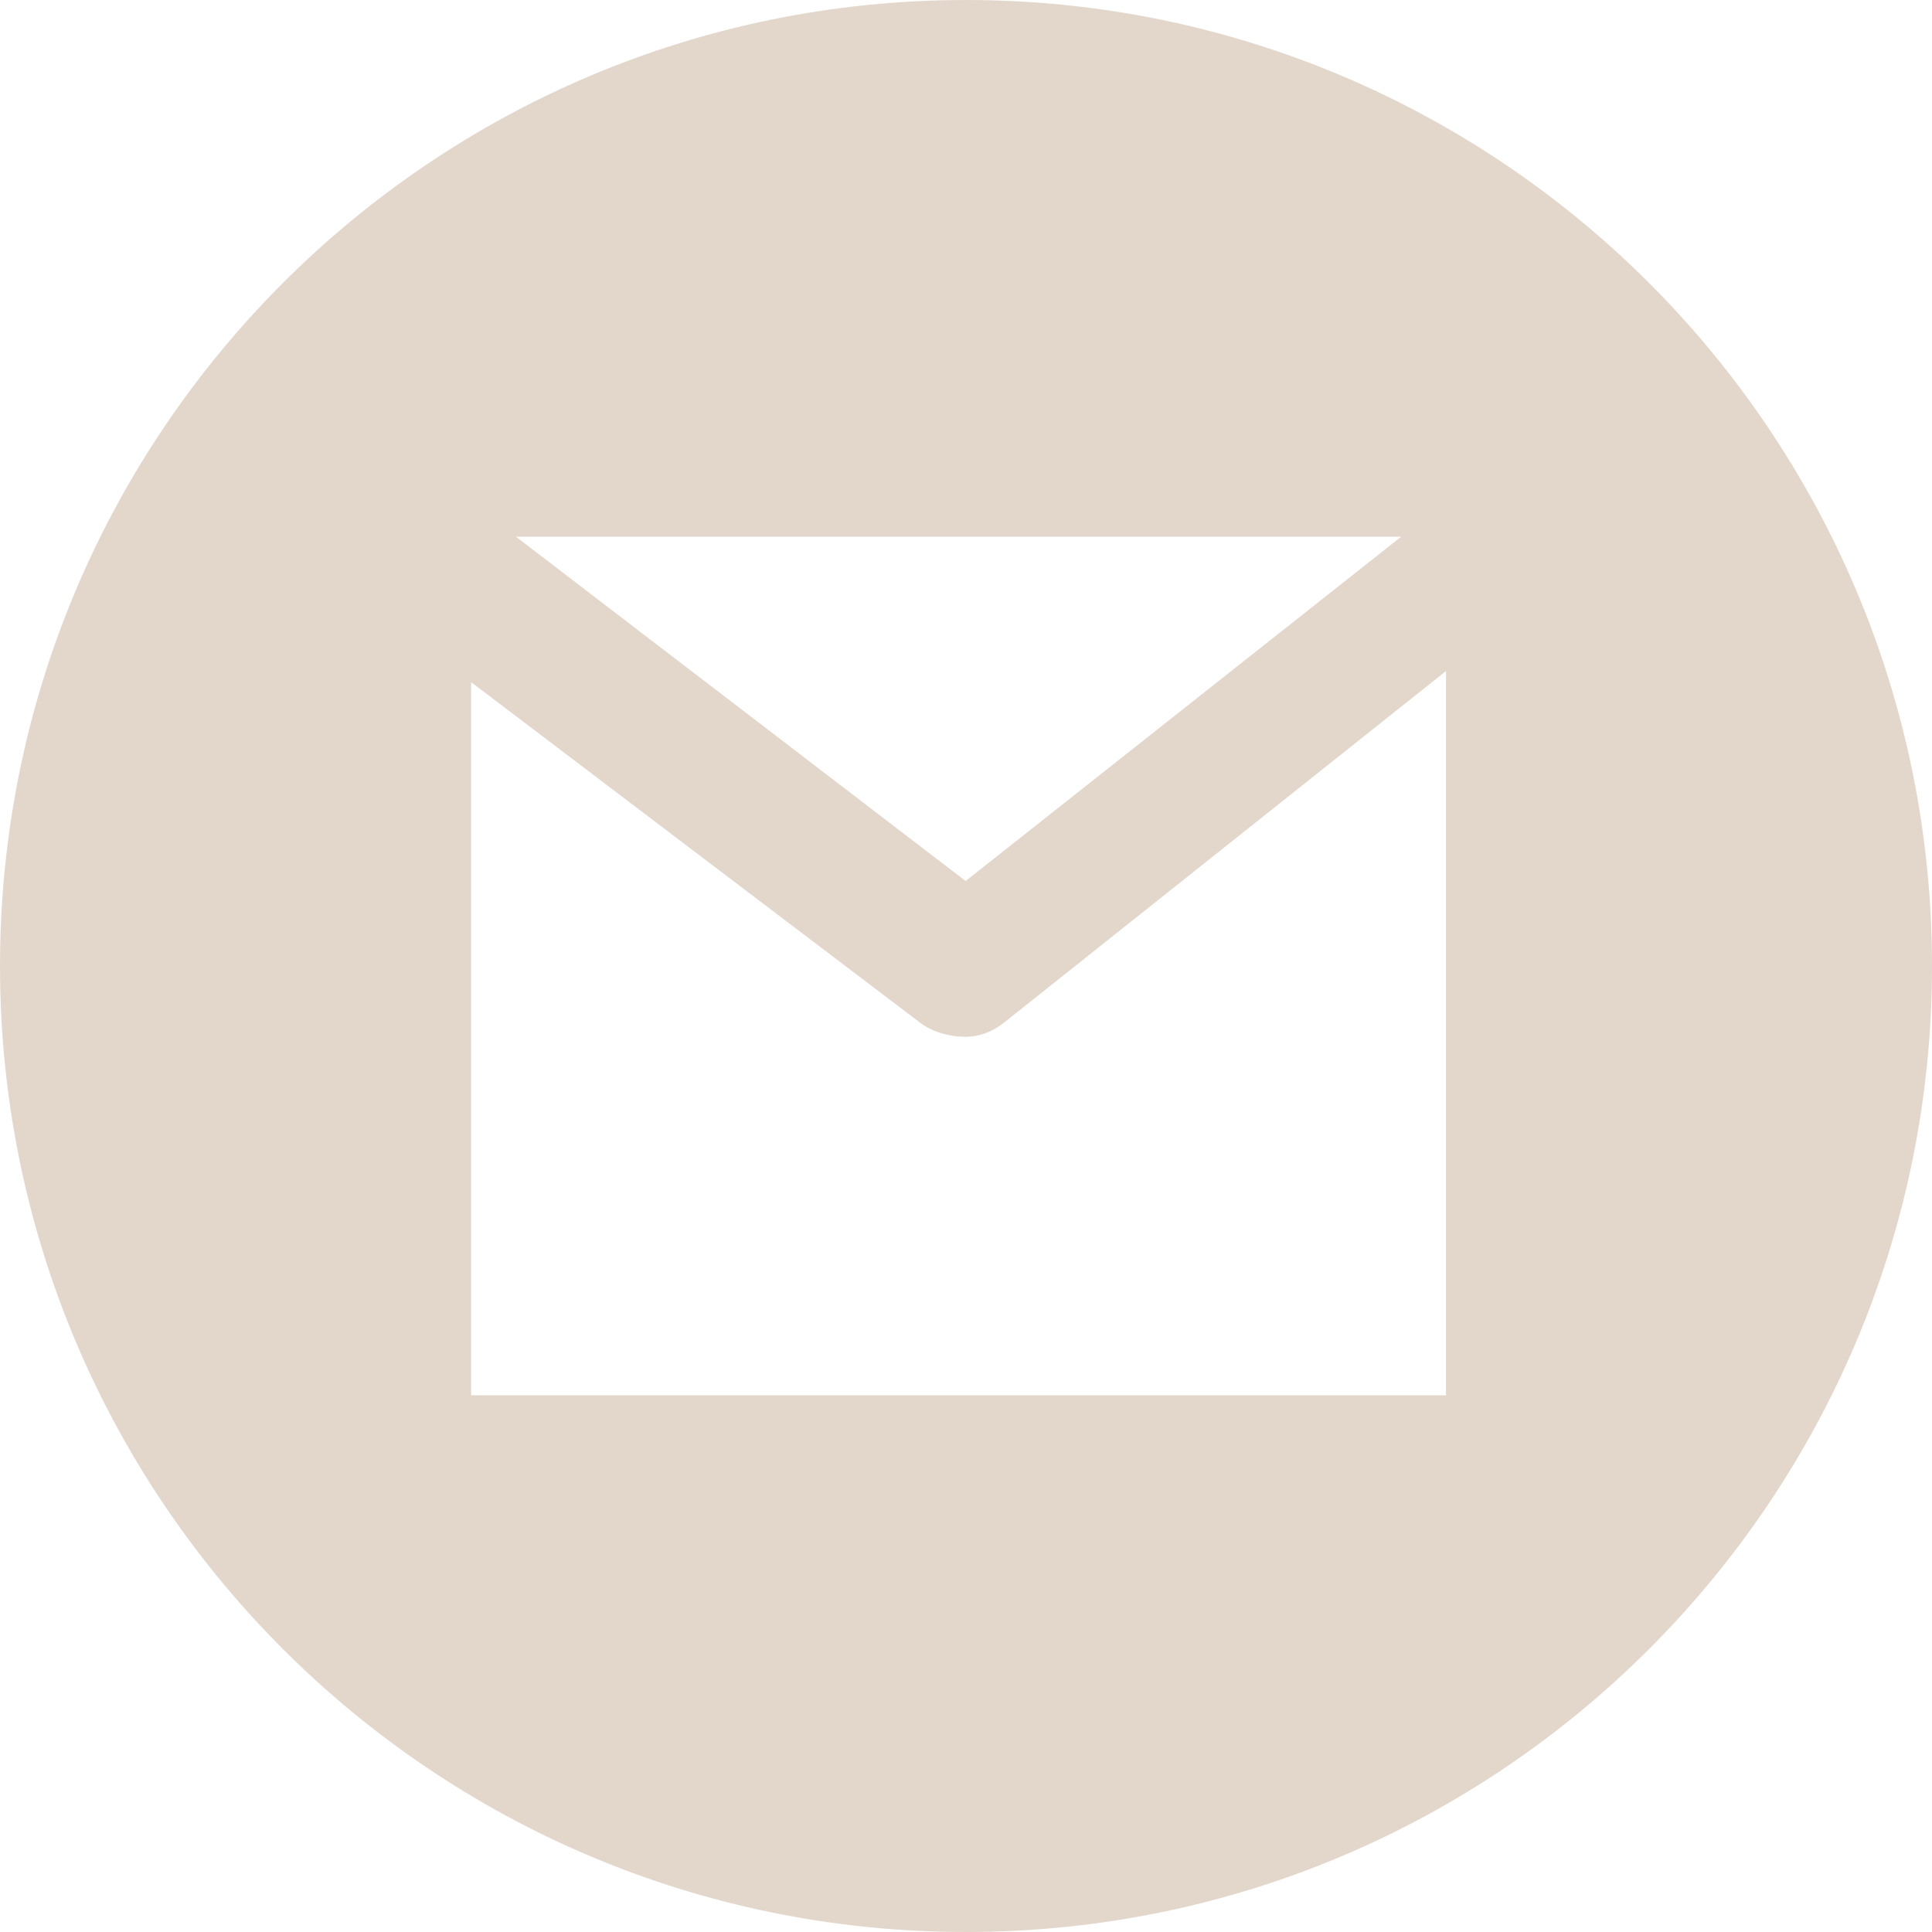
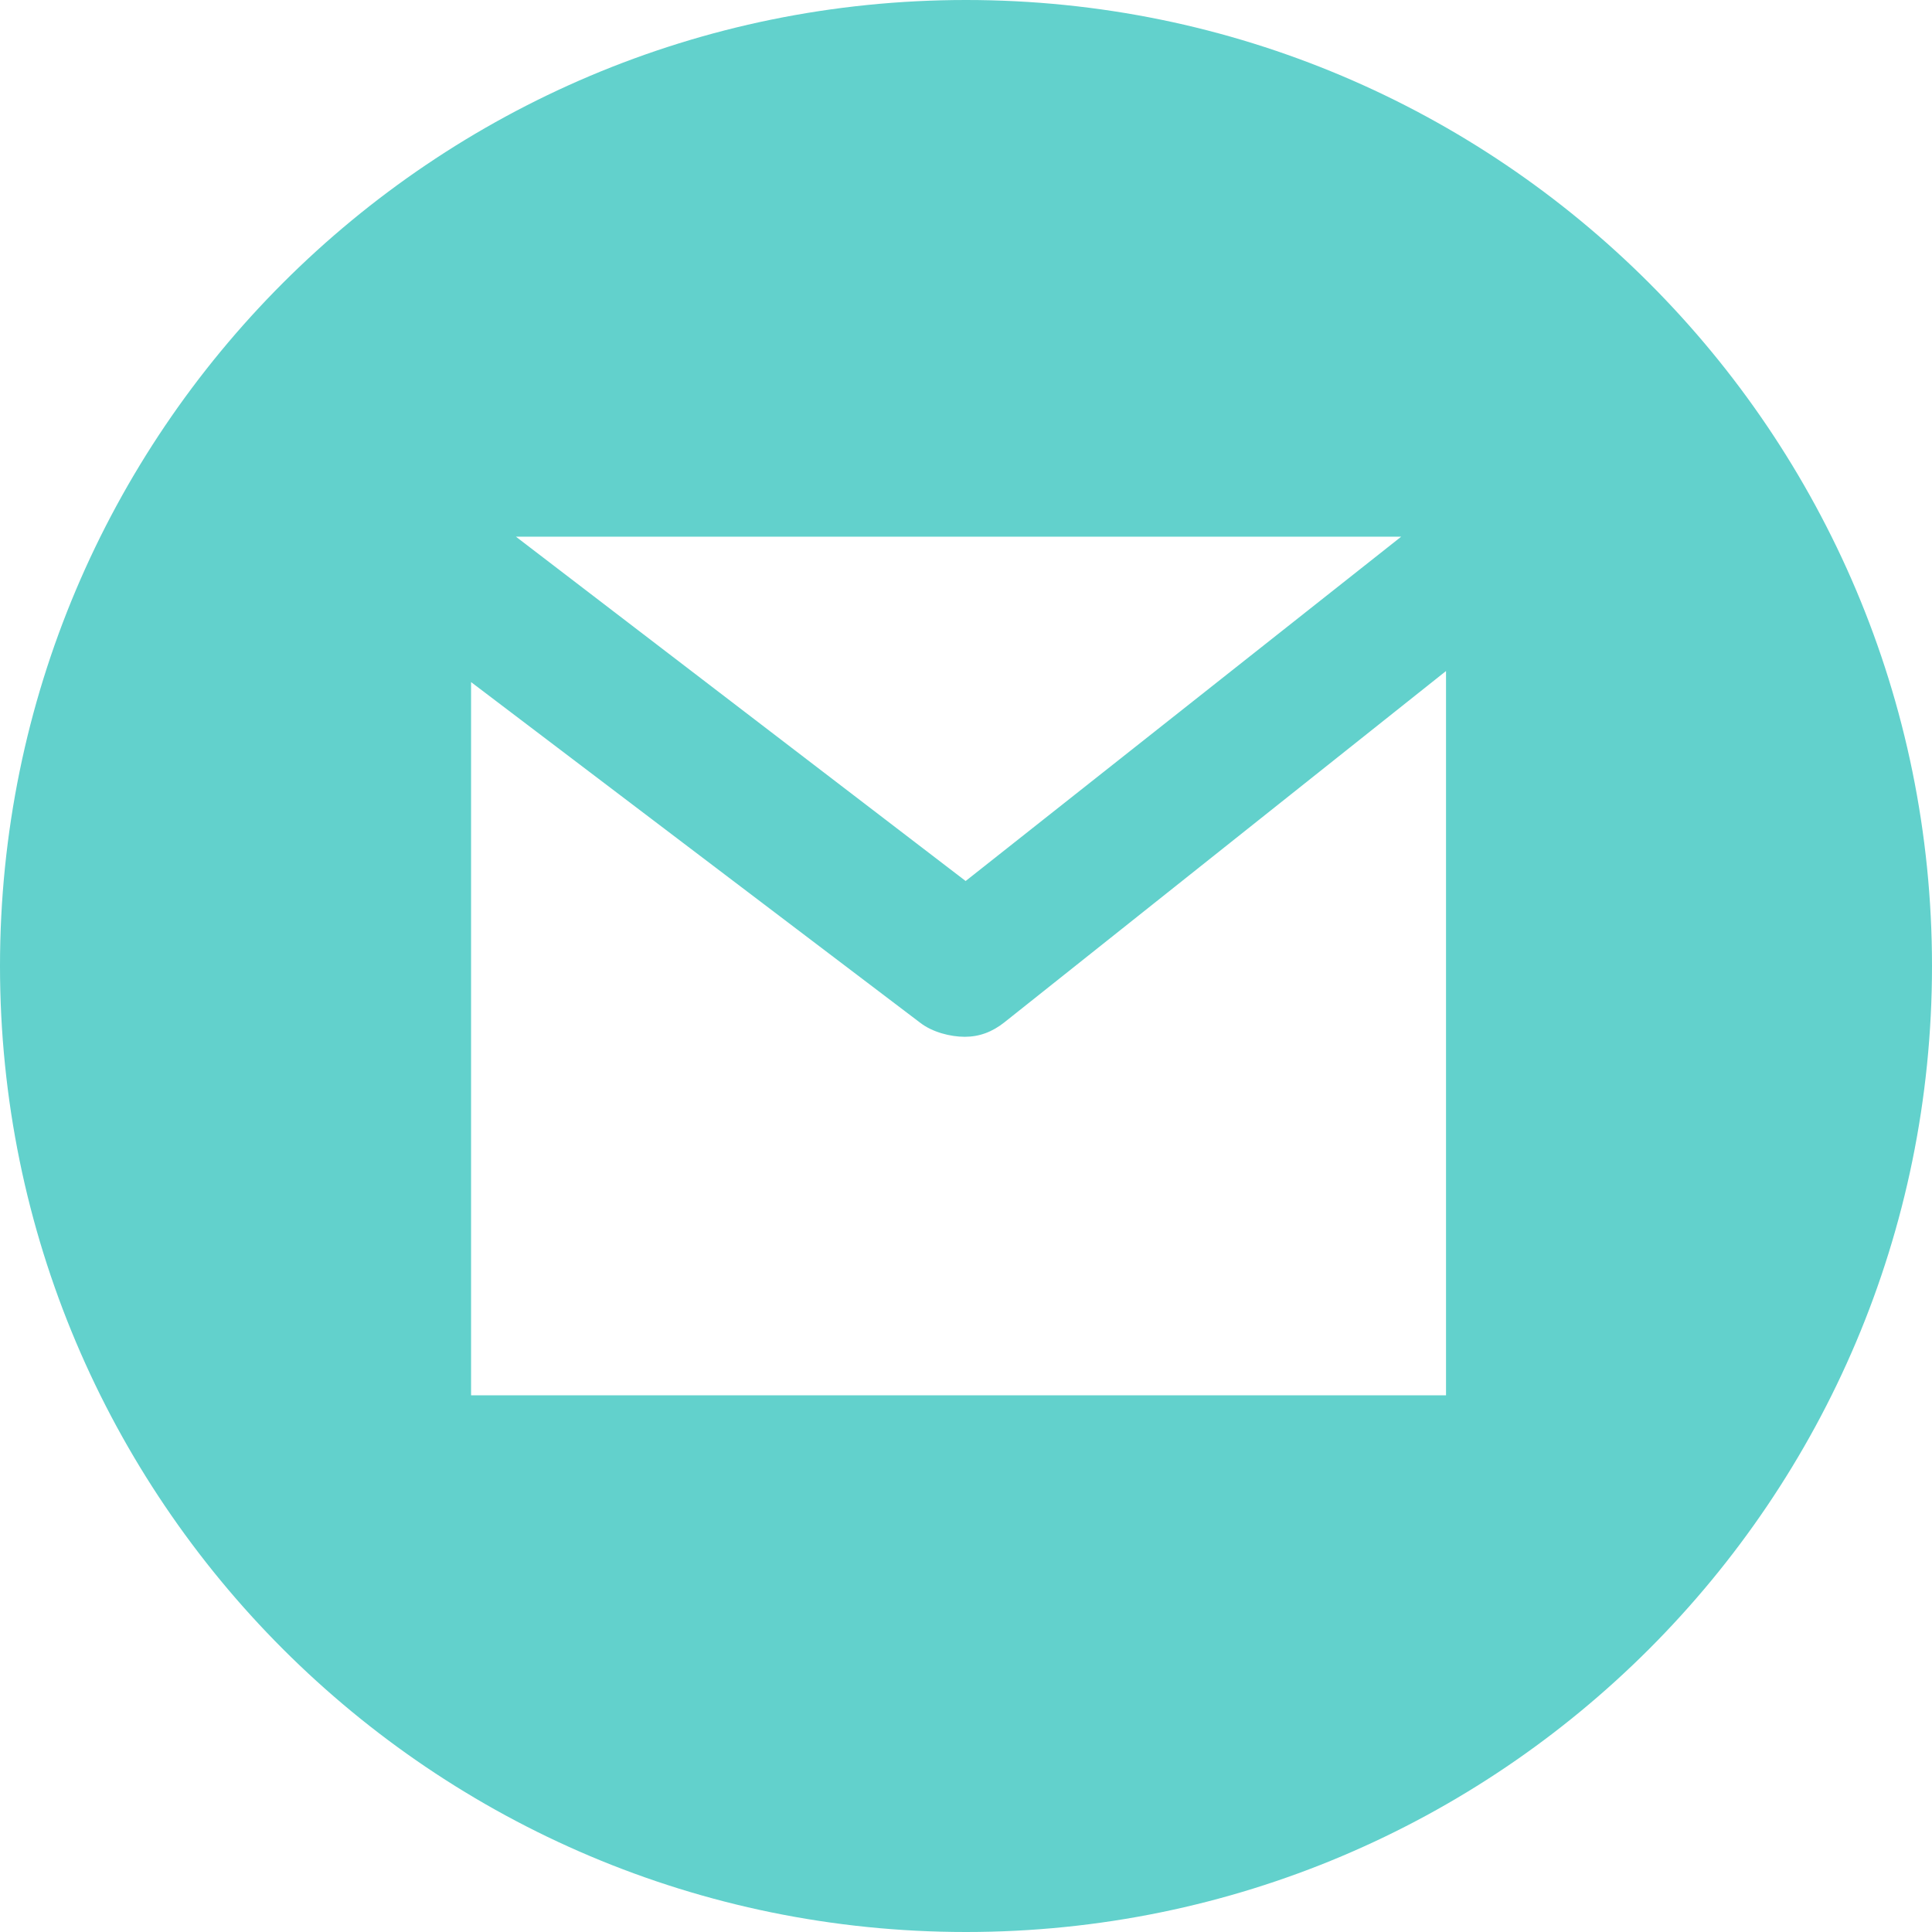
<svg xmlns="http://www.w3.org/2000/svg" version="1.1" id="Capa_1" x="0px" y="0px" viewBox="0 0 216 216" style="enable-background:new 0 0 216 216;" xml:space="preserve">
-   <path style="fill:#E3D7CC;" d="M108,0C48.353,0,0,48.353,0,108s48.353,108,108,108s108-48.353,108-108S167.647,0,108,0z M156.657,60L107.96,98.498  L57.679,60H156.657z M161.667,156h-109V76.259l50.244,38.11c1.347,1.03,3.34,1.545,4.947,1.545c1.645,0,3.073-0.54,4.435-1.616  l49.374-39.276V156z" />
+   <path style="fill:#62d1cc;" d="M108,0C48.353,0,0,48.353,0,108s48.353,108,108,108s108-48.353,108-108S167.647,0,108,0z M156.657,60L107.96,98.498  L57.679,60H156.657z M161.667,156h-109V76.259l50.244,38.11c1.347,1.03,3.34,1.545,4.947,1.545c1.645,0,3.073-0.54,4.435-1.616  l49.374-39.276V156z" />
  <g>
</g>
  <g>
</g>
  <g>
</g>
  <g>
</g>
  <g>
</g>
  <g>
</g>
  <g>
</g>
  <g>
</g>
  <g>
</g>
  <g>
</g>
  <g>
</g>
  <g>
</g>
  <g>
</g>
  <g>
</g>
  <g>
</g>
</svg>
